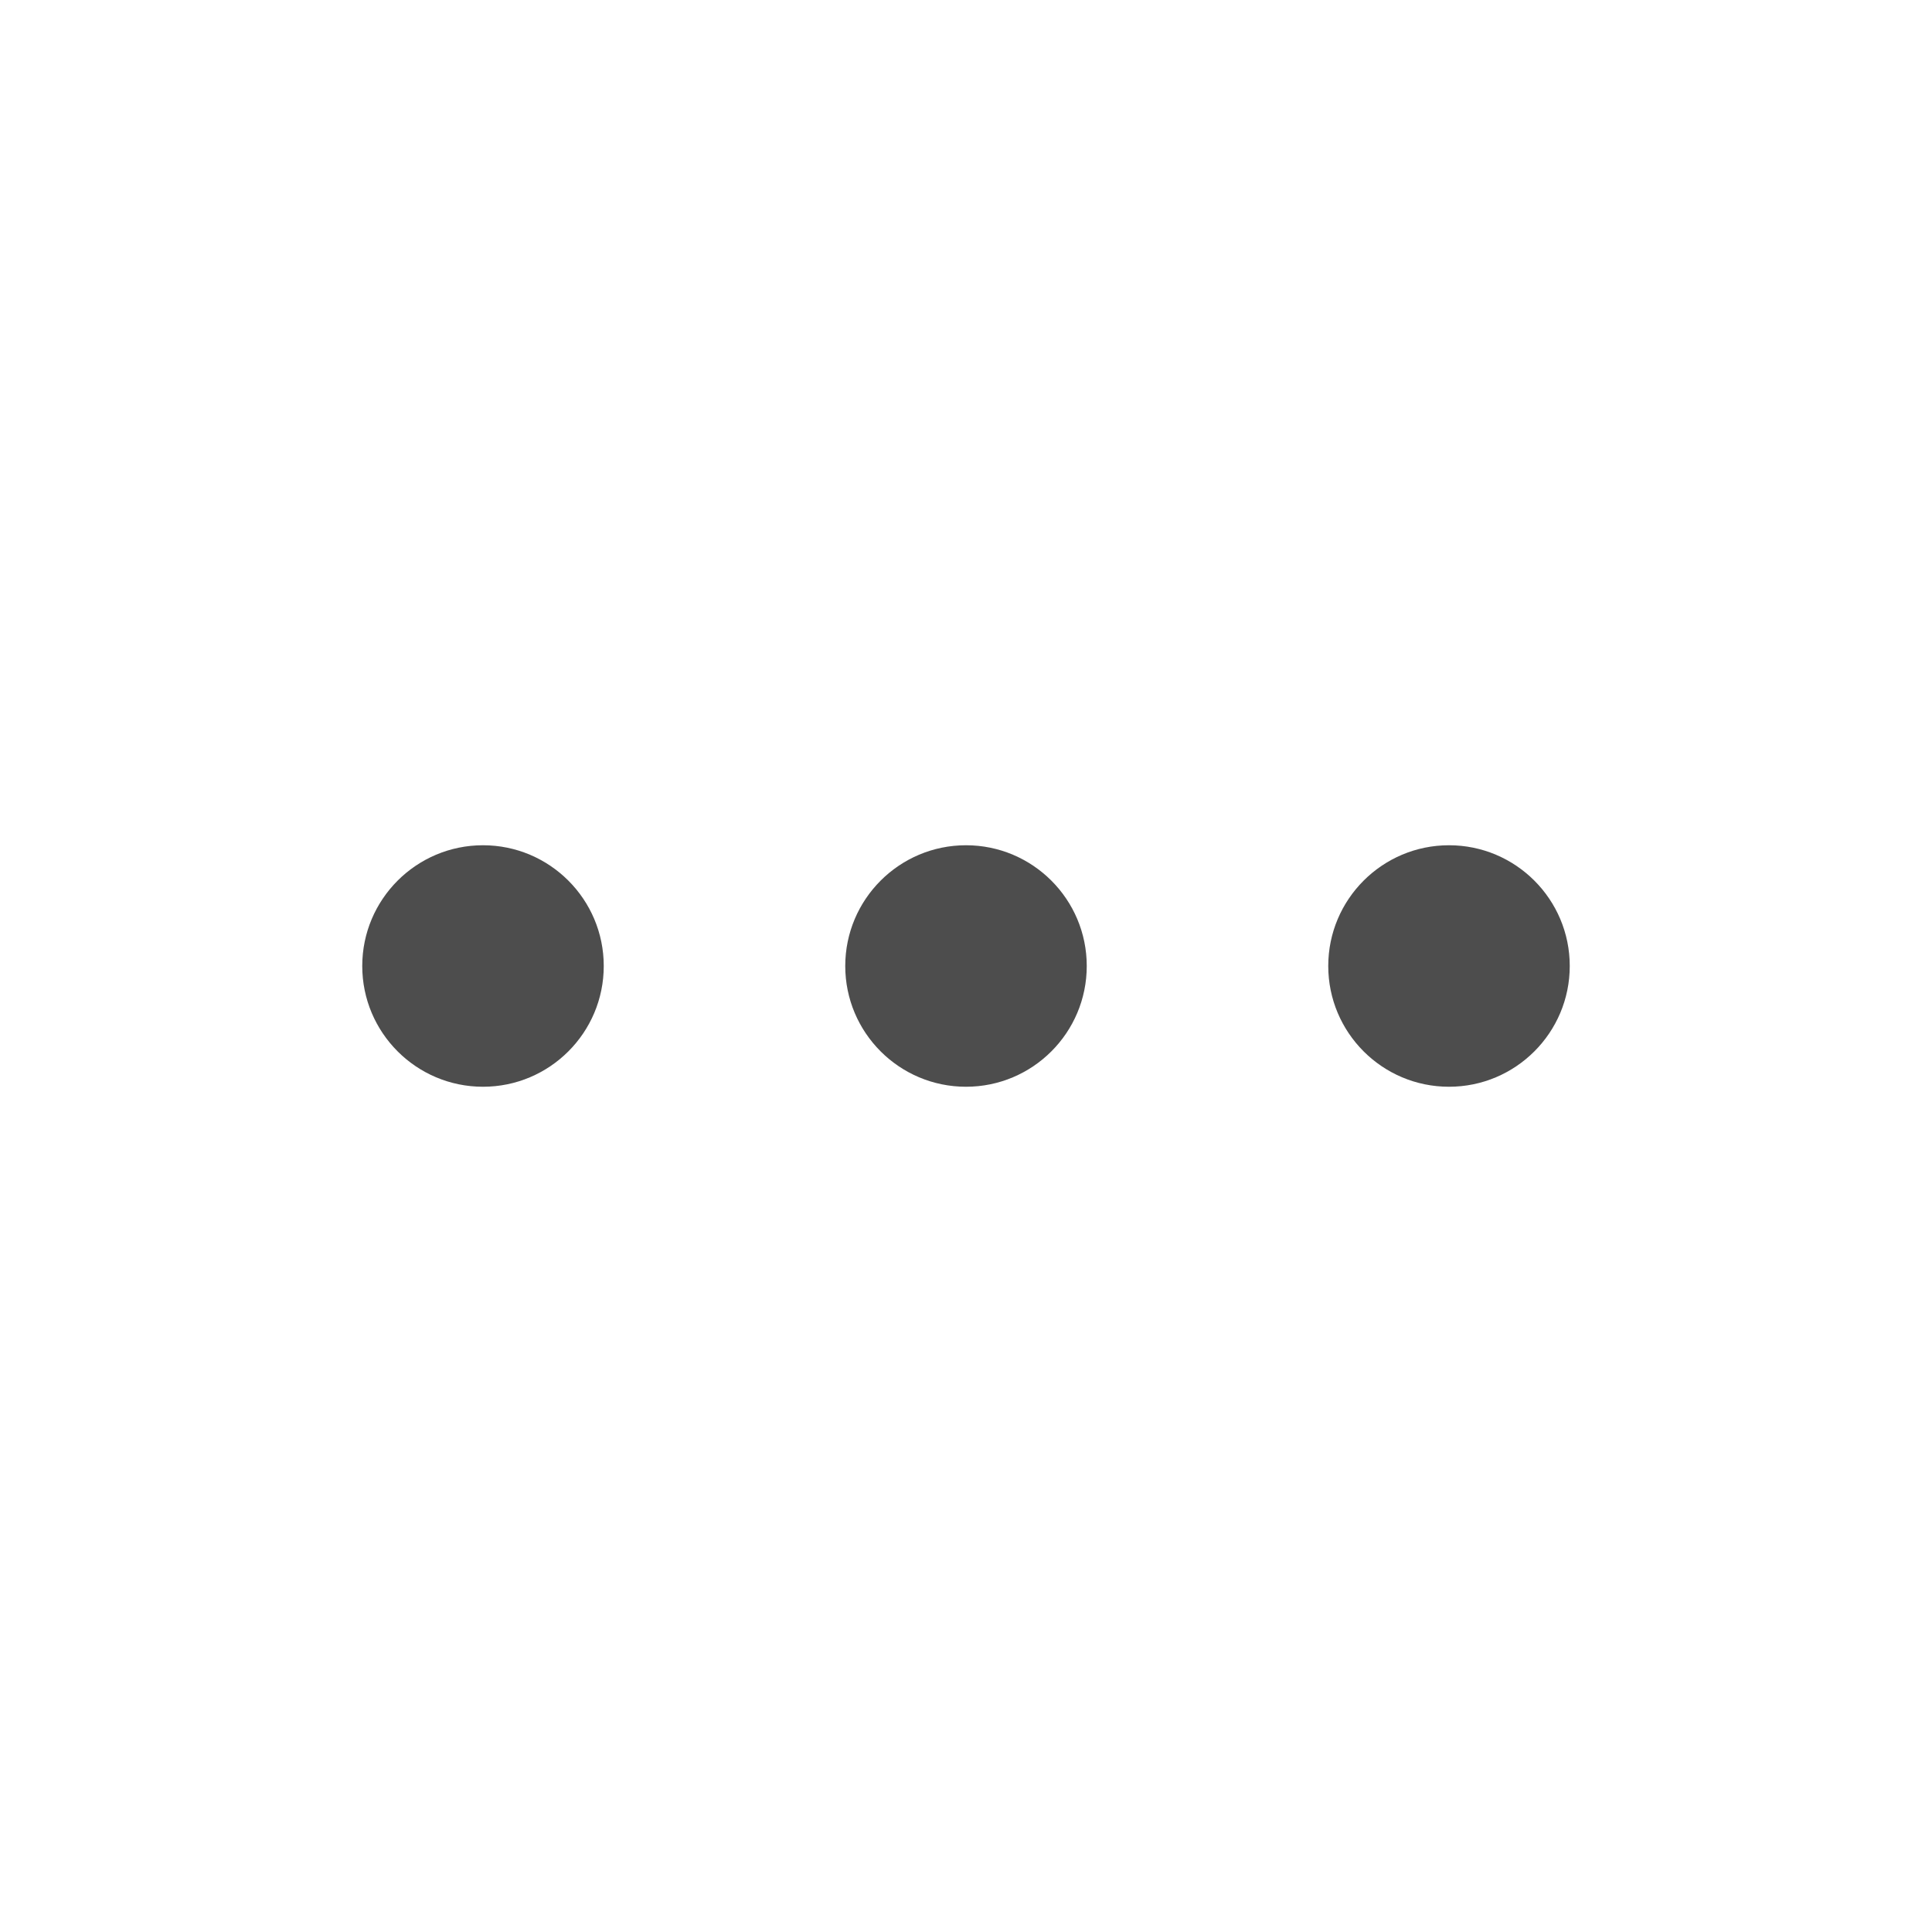
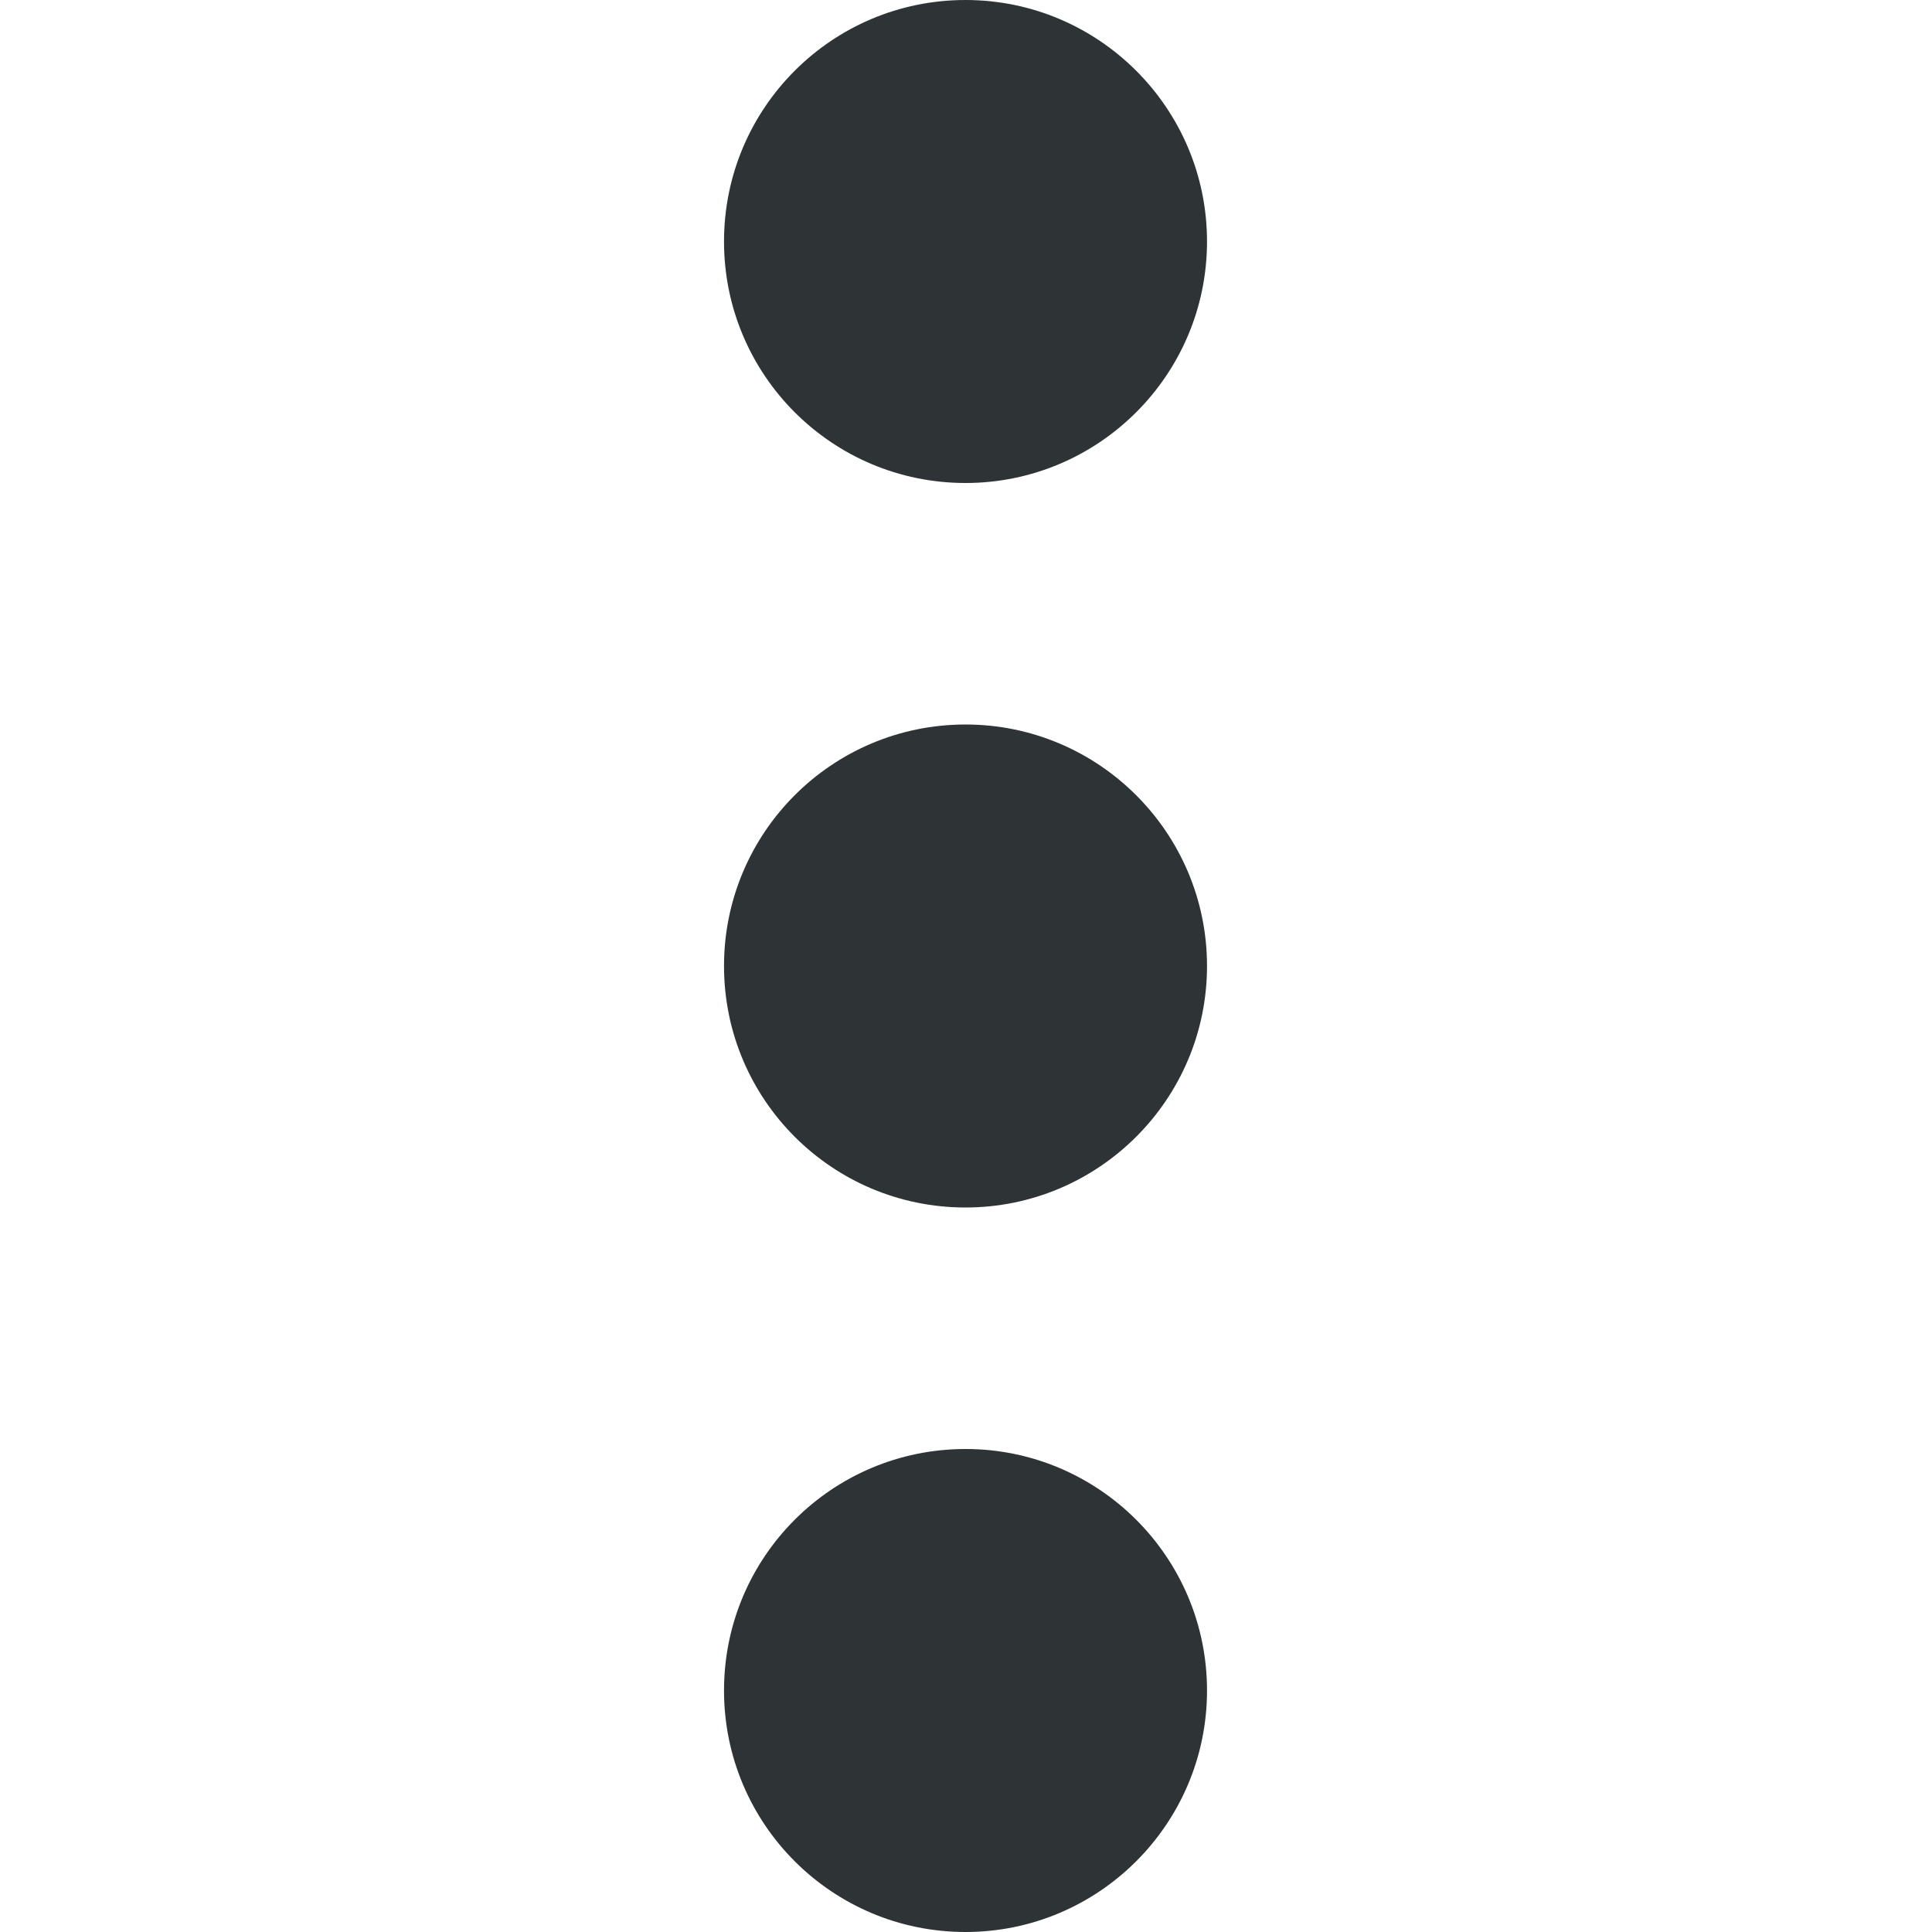
- <svg xmlns="http://www.w3.org/2000/svg" width="16" height="16" viewBox="0 0 16 16" version="1.1" id="svg292">
-   <defs id="defs289" />
-   <path id="path340" style="fill:#4d4d4d;fill-opacity:1;stroke-width:1;stroke-linecap:round;stroke-linejoin:round" d="M 4 7 C 3.448 7 3 7.448 3 8 C 3 8.552 3.448 9 4 9 C 4.552 9 5 8.552 5 8 C 5 7.448 4.552 7 4 7 z M 8 7 C 7.448 7 7 7.448 7 8 C 7 8.552 7.448 9 8 9 C 8.552 9 9 8.552 9 8 C 9 7.448 8.552 7 8 7 z M 12 7 C 11.448 7 11 7.448 11 8 C 11 8.552 11.448 9 12 9 C 12.552 9 13 8.552 13 8 C 13 7.448 12.552 7 12 7 z " />
+ <svg xmlns="http://www.w3.org/2000/svg" height="16px" viewBox="0 0 16 16" width="16px">
+   <path d="m 7.996 0 c -1.105 0 -2 0.895 -2 2 s 0.895 2 2 2 c 1.102 0 2 -0.895 2 -2 s -0.898 -2 -2 -2 z m 0 6 c -1.105 0 -2 0.895 -2 2 s 0.895 2 2 2 c 1.102 0 2 -0.895 2 -2 s -0.898 -2 -2 -2 z m 0 6 c -1.105 0 -2 0.895 -2 2 s 0.895 2 2 2 c 1.102 0 2 -0.895 2 -2 s -0.898 -2 -2 -2 z m 0 0" fill="#2e3436" />
</svg>
